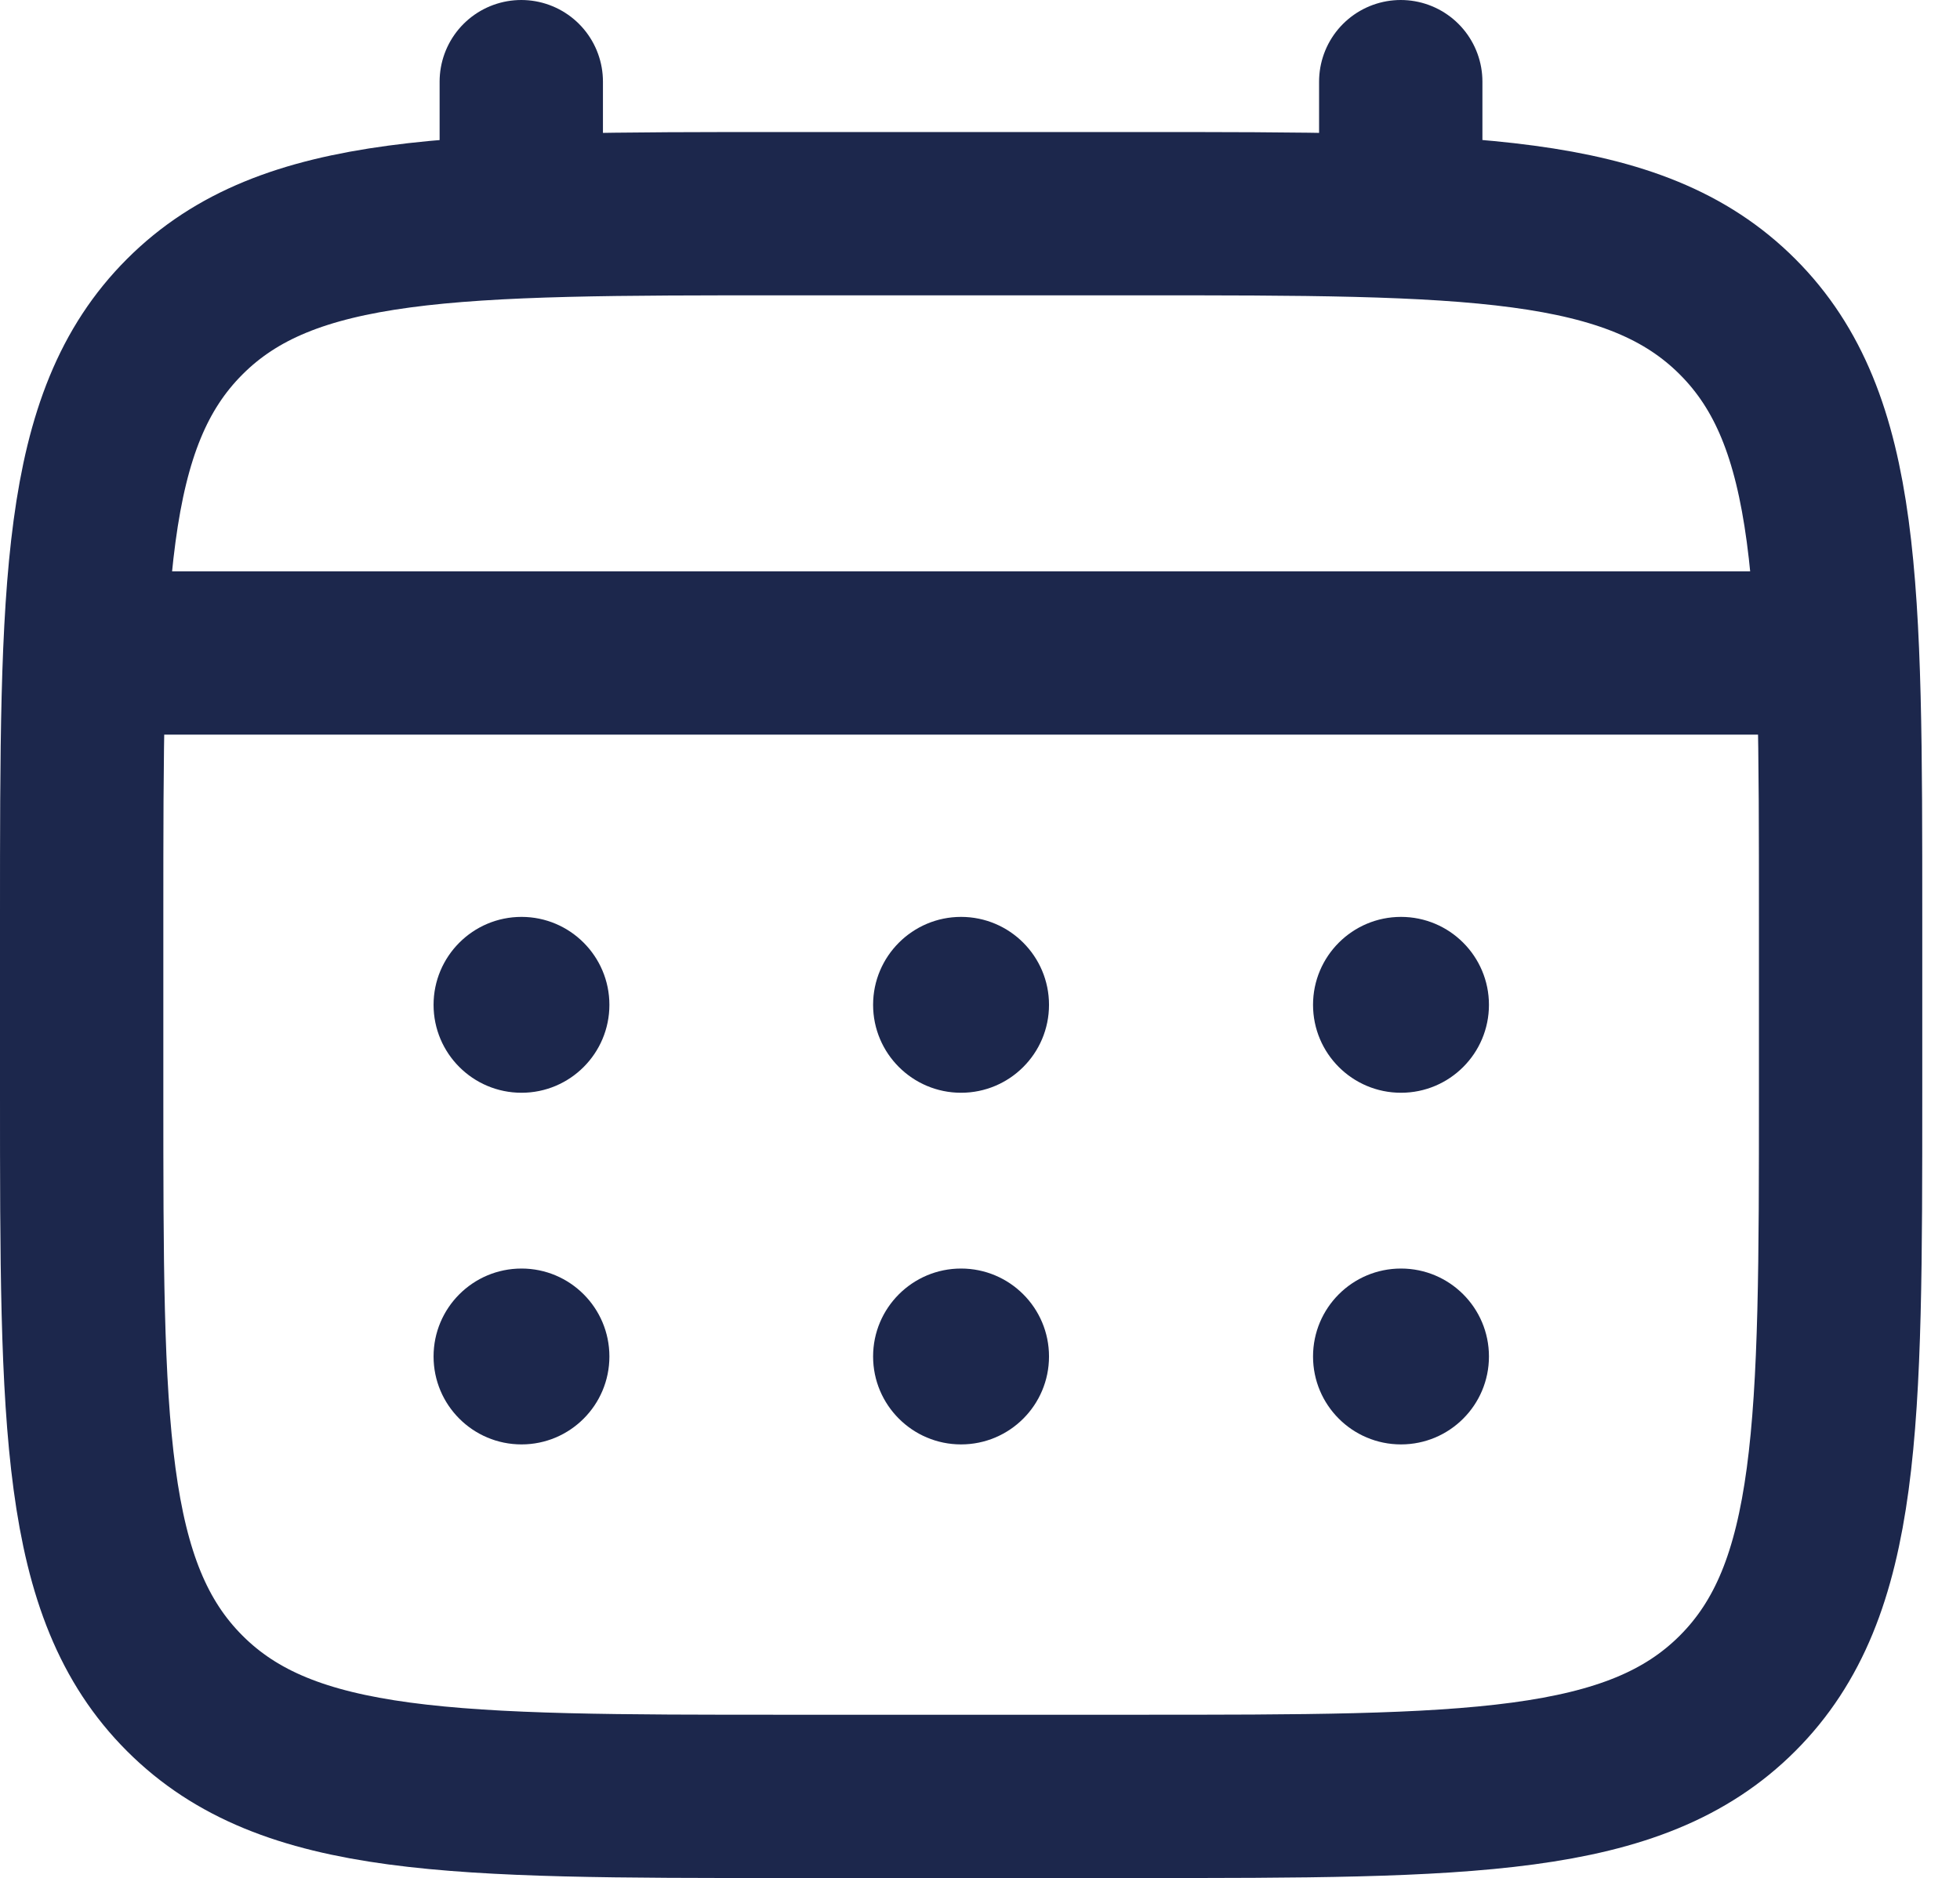
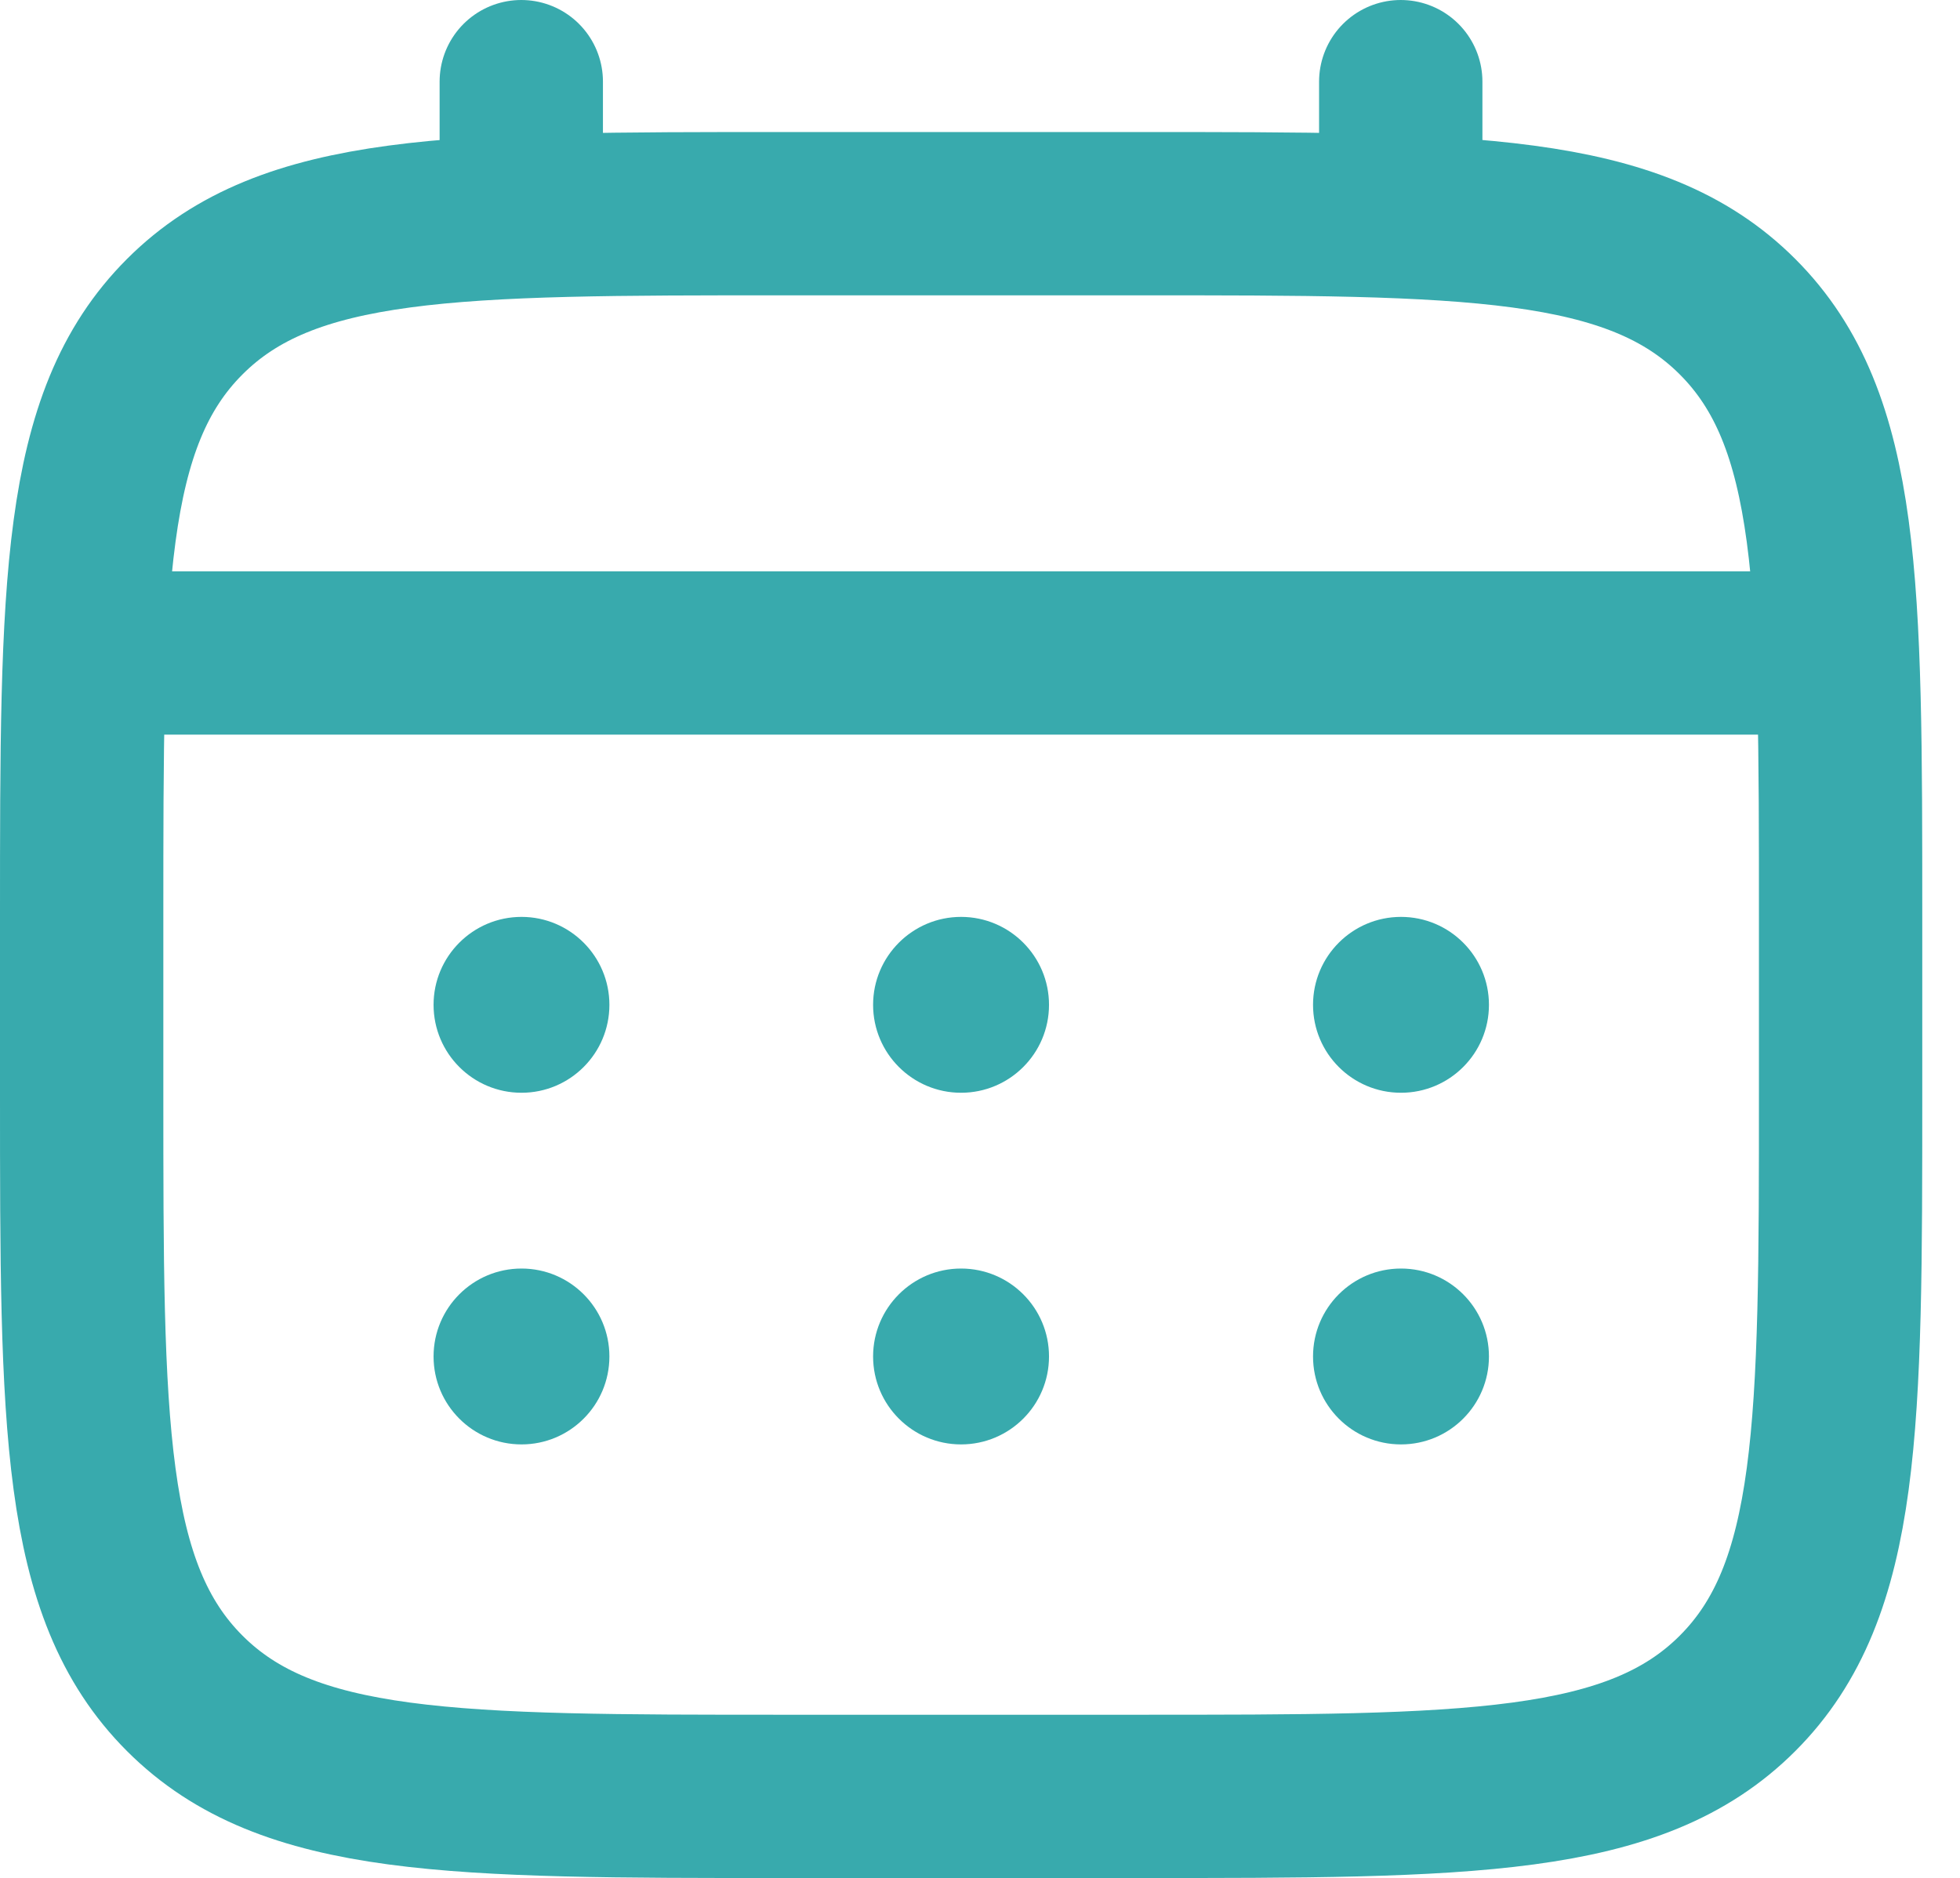
<svg xmlns="http://www.w3.org/2000/svg" width="24" height="23" viewBox="0 0 24 23" fill="none">
-   <path d="M1 11.232C1 7.171 1 5.141 2.262 3.879C3.523 2.617 5.554 2.617 9.615 2.617H13.923C17.984 2.617 20.015 2.617 21.276 3.879C22.538 5.141 22.538 7.171 22.538 11.232V13.386C22.538 17.448 22.538 19.478 21.276 20.74C20.015 22.002 17.984 22.002 13.923 22.002H9.615C5.554 22.002 3.523 22.002 2.262 20.74C1 19.478 1 17.448 1 13.386V11.232Z" stroke="#1C274C" stroke-width="2" />
-   <path d="M6.383 2.615V1" stroke="#1C274C" stroke-width="2" stroke-linecap="round" />
-   <path d="M17.152 2.615V1" stroke="#1C274C" stroke-width="2" stroke-linecap="round" />
-   <path d="M1.539 7.998H22" stroke="#1C274C" stroke-width="2" stroke-linecap="round" />
-   <path d="M18.232 16.614C18.232 17.209 17.75 17.691 17.155 17.691C16.56 17.691 16.078 17.209 16.078 16.614C16.078 16.019 16.56 15.537 17.155 15.537C17.75 15.537 18.232 16.019 18.232 16.614Z" fill="#1C274C" />
-   <path d="M18.232 12.307C18.232 12.902 17.75 13.384 17.155 13.384C16.56 13.384 16.078 12.902 16.078 12.307C16.078 11.713 16.56 11.23 17.155 11.23C17.75 11.23 18.232 11.713 18.232 12.307Z" fill="#1C274C" />
-   <path d="M12.845 16.614C12.845 17.209 12.363 17.691 11.768 17.691C11.174 17.691 10.691 17.209 10.691 16.614C10.691 16.019 11.174 15.537 11.768 15.537C12.363 15.537 12.845 16.019 12.845 16.614Z" fill="#1C274C" />
-   <path d="M12.845 12.307C12.845 12.902 12.363 13.384 11.768 13.384C11.174 13.384 10.691 12.902 10.691 12.307C10.691 11.713 11.174 11.23 11.768 11.23C12.363 11.23 12.845 11.713 12.845 12.307Z" fill="#1C274C" />
-   <path d="M7.462 16.614C7.462 17.209 6.98 17.691 6.386 17.691C5.791 17.691 5.309 17.209 5.309 16.614C5.309 16.019 5.791 15.537 6.386 15.537C6.98 15.537 7.462 16.019 7.462 16.614Z" fill="#1C274C" />
-   <path d="M7.462 12.307C7.462 12.902 6.98 13.384 6.386 13.384C5.791 13.384 5.309 12.902 5.309 12.307C5.309 11.713 5.791 11.23 6.386 11.23C6.98 11.23 7.462 11.713 7.462 12.307Z" fill="#1C274C" />
+   <path d="M1 11.232C1 7.171 1 5.141 2.262 3.879C3.523 2.617 5.554 2.617 9.615 2.617H13.923C17.984 2.617 20.015 2.617 21.276 3.879C22.538 5.141 22.538 7.171 22.538 11.232V13.386C22.538 17.448 22.538 19.478 21.276 20.74C20.015 22.002 17.984 22.002 13.923 22.002H9.615C5.554 22.002 3.523 22.002 2.262 20.74C1 19.478 1 17.448 1 13.386V11.232Z" stroke="#38aaad" stroke-width="2" />
+   <path d="M6.383 2.615V1" stroke="#38aaad" stroke-width="2" stroke-linecap="round" />
+   <path d="M17.152 2.615V1" stroke="#38aaad" stroke-width="2" stroke-linecap="round" />
+   <path d="M1.539 7.998H22" stroke="#38aaad" stroke-width="2" stroke-linecap="round" />
+   <path d="M18.232 16.614C18.232 17.209 17.75 17.691 17.155 17.691C16.56 17.691 16.078 17.209 16.078 16.614C16.078 16.019 16.56 15.537 17.155 15.537C17.75 15.537 18.232 16.019 18.232 16.614Z" fill="#38aaad" />
+   <path d="M18.232 12.307C18.232 12.902 17.75 13.384 17.155 13.384C16.56 13.384 16.078 12.902 16.078 12.307C16.078 11.713 16.56 11.23 17.155 11.23C17.75 11.23 18.232 11.713 18.232 12.307Z" fill="#38aaad" />
+   <path d="M12.845 16.614C12.845 17.209 12.363 17.691 11.768 17.691C11.174 17.691 10.691 17.209 10.691 16.614C10.691 16.019 11.174 15.537 11.768 15.537C12.363 15.537 12.845 16.019 12.845 16.614Z" fill="#38aaad" />
+   <path d="M12.845 12.307C12.845 12.902 12.363 13.384 11.768 13.384C11.174 13.384 10.691 12.902 10.691 12.307C10.691 11.713 11.174 11.23 11.768 11.23C12.363 11.23 12.845 11.713 12.845 12.307Z" fill="#38aaad" />
+   <path d="M7.462 16.614C7.462 17.209 6.98 17.691 6.386 17.691C5.791 17.691 5.309 17.209 5.309 16.614C5.309 16.019 5.791 15.537 6.386 15.537C6.98 15.537 7.462 16.019 7.462 16.614Z" fill="#38aaad" />
+   <path d="M7.462 12.307C7.462 12.902 6.98 13.384 6.386 13.384C5.791 13.384 5.309 12.902 5.309 12.307C5.309 11.713 5.791 11.23 6.386 11.23C6.98 11.23 7.462 11.713 7.462 12.307Z" fill="#38aaad" />
</svg>
